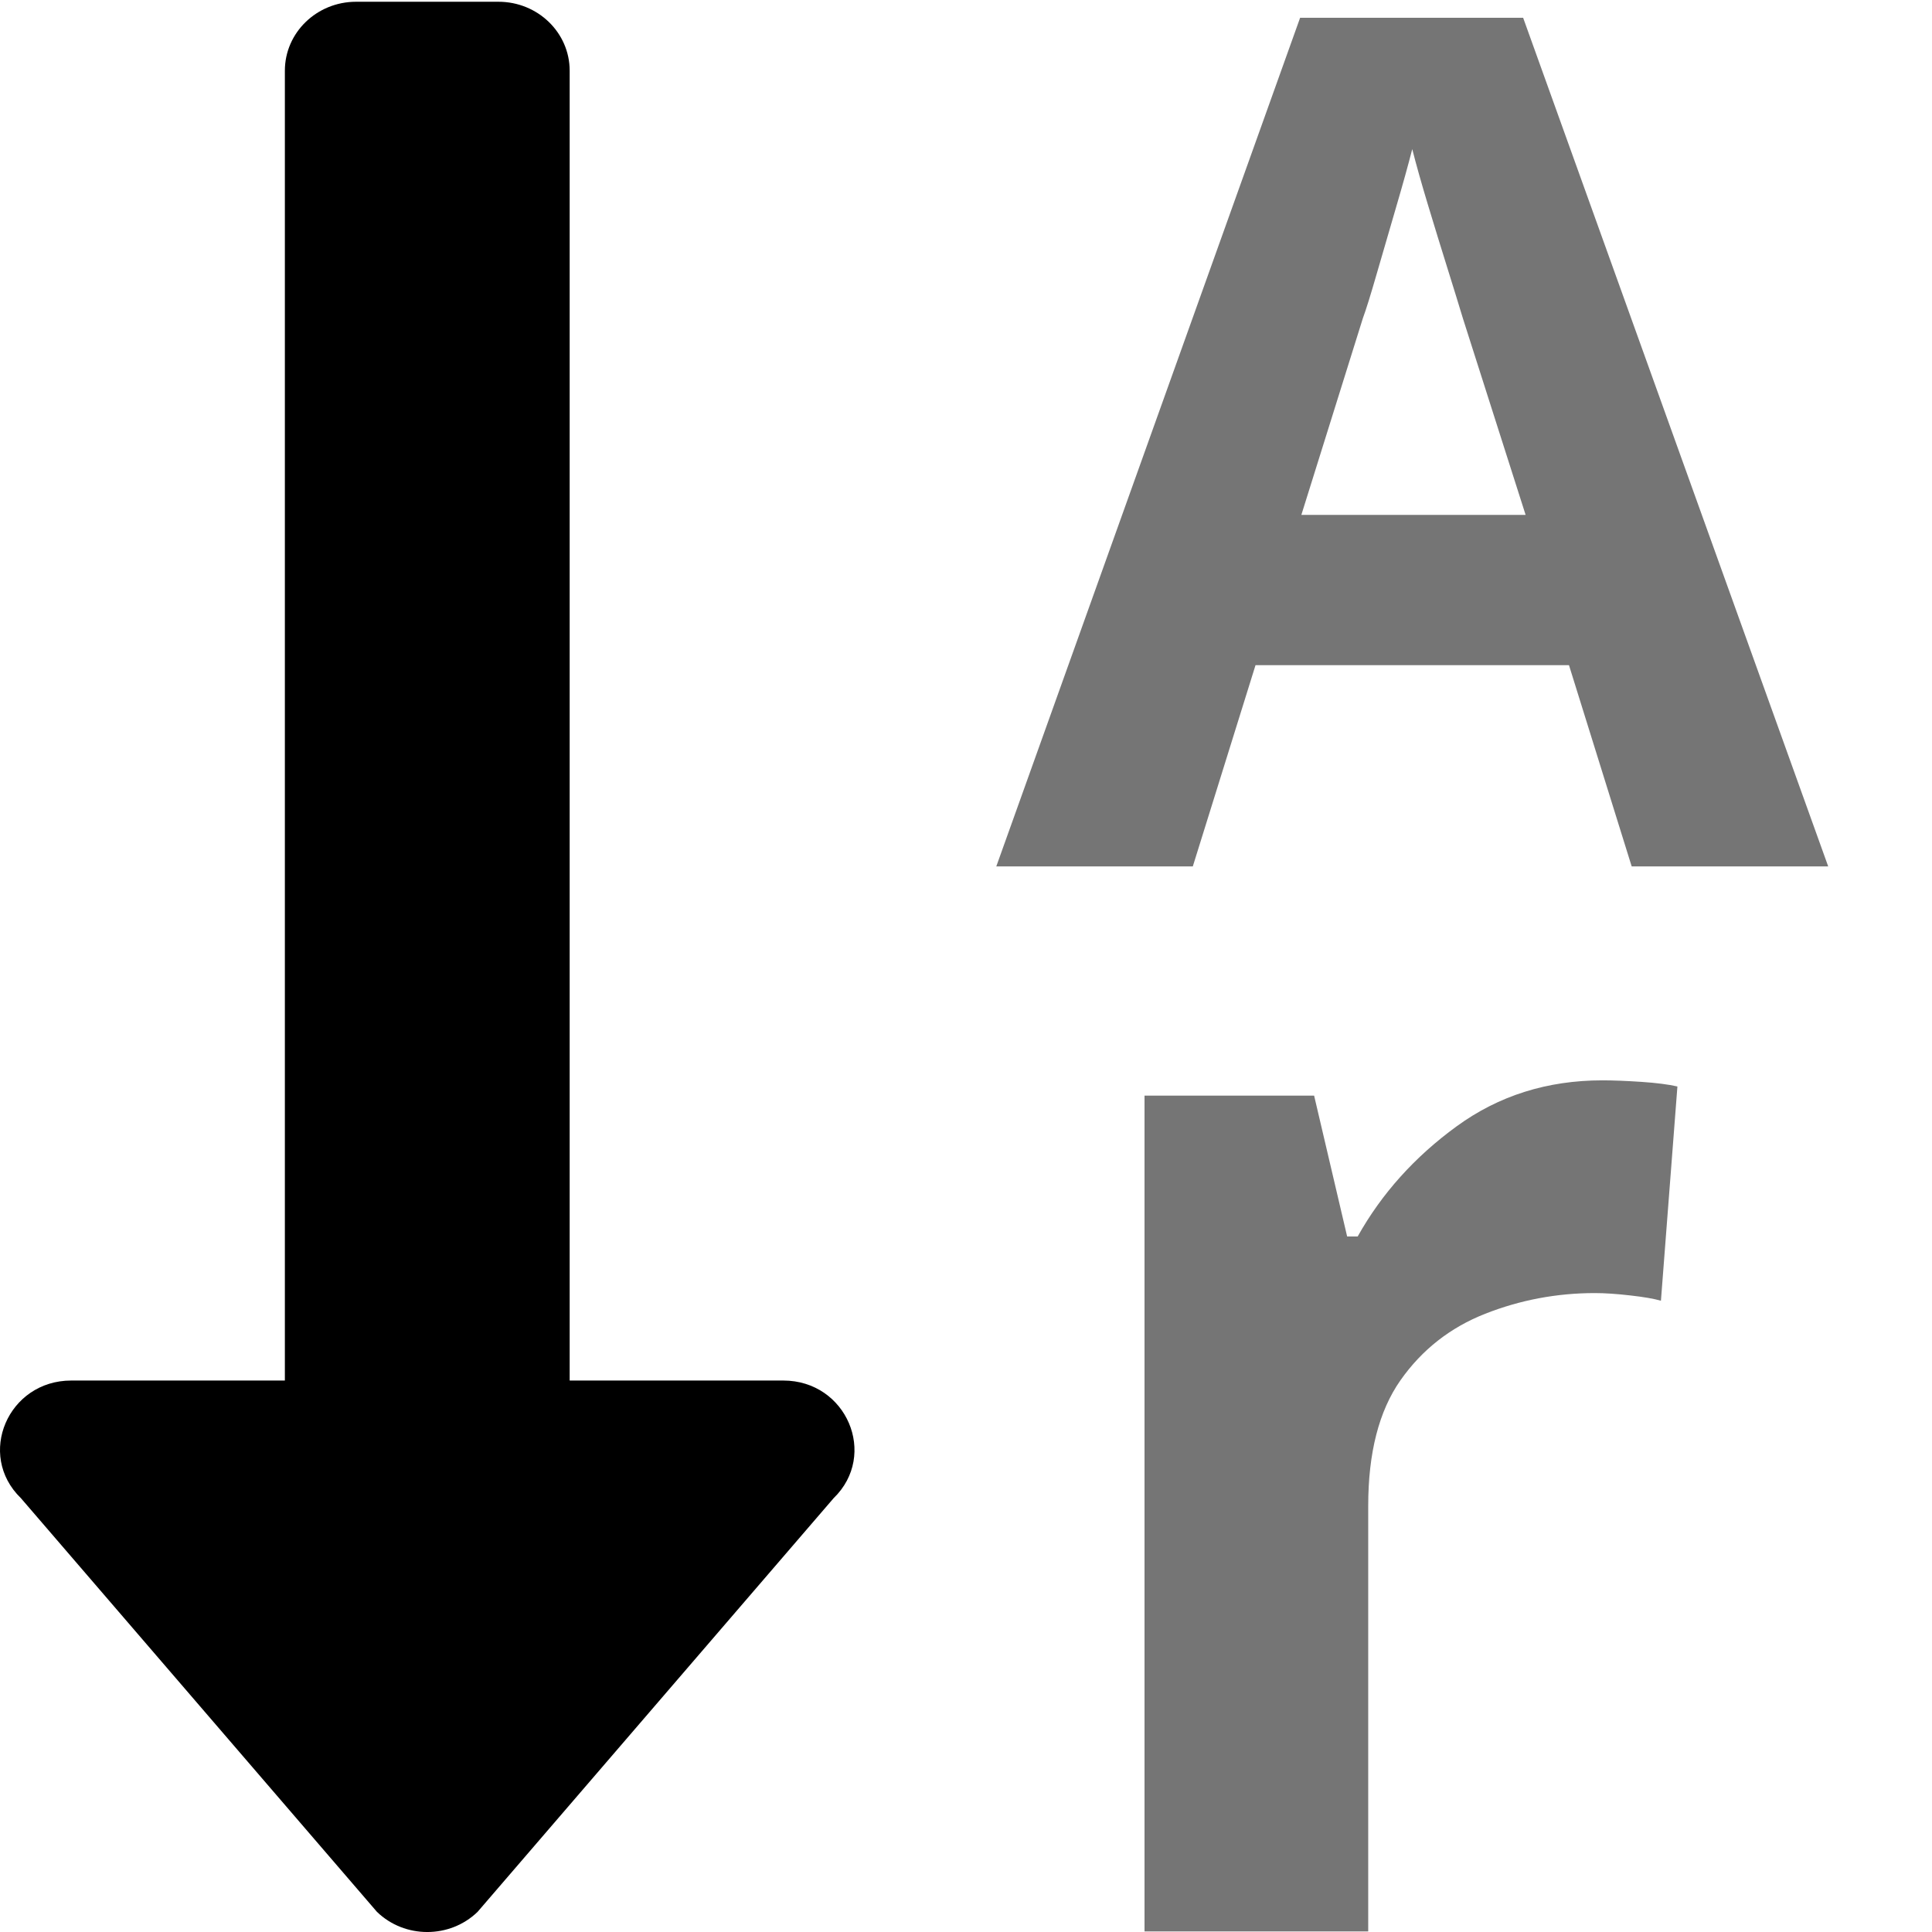
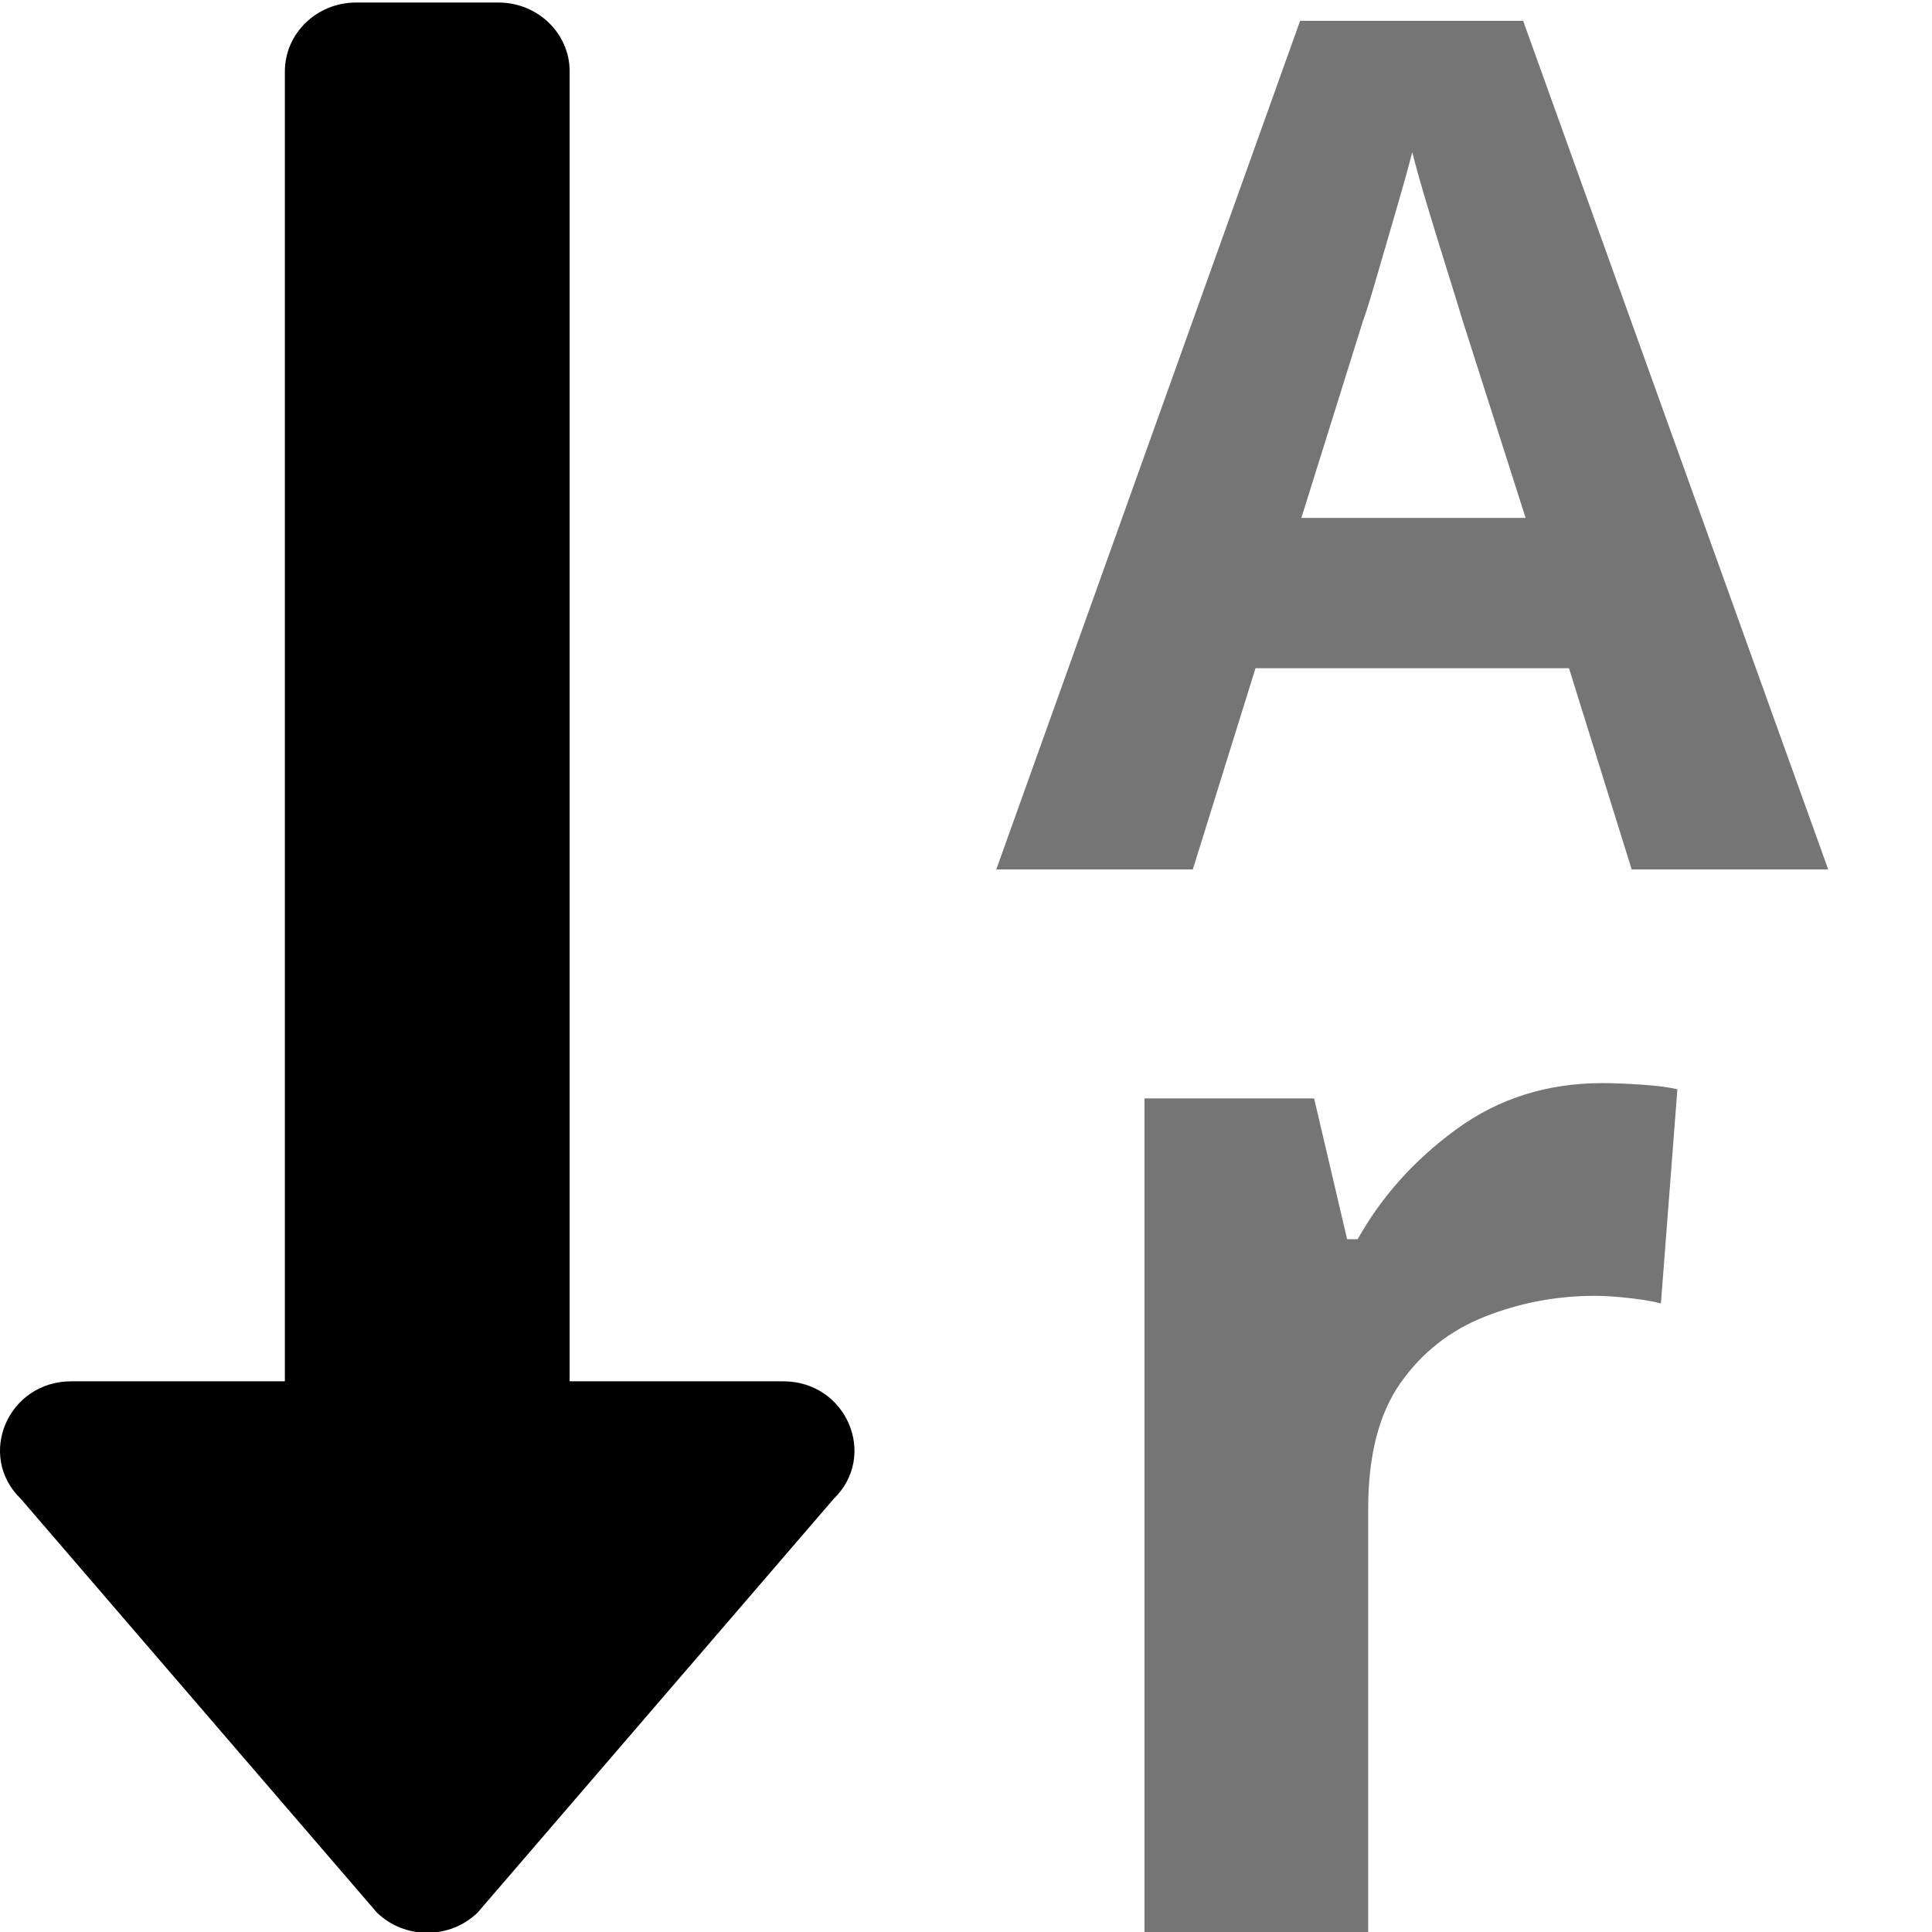
- <svg height="24" width="24" id="svg4" version="1.1" viewBox="0 0 576 576" role="img" class="svg-inline--fa fa-sort-alpha-up fa-w-14" data-icon="sort-alpha-up" data-prefix="fas" focusable="false" aria-hidden="true">
-   <defs id="defs8" />
-   <g id="g844" transform="matrix(1.326712,0,0,1.276404,0.0059062,14912.574)">
-     <path d="m 176.011,-11360.812 h -48 v -305.947 c 0,-8.892 -7.163,-16.102 -16,-16.102 H 80.011 c -8.837,0 -16,7.21 -16,16.102 v 305.947 h -48 c -14.21,0 -21.38,17.35 -11.31,27.484 l 80,96.615 c 6.248,6.284 16.372,6.284 22.62,0 l 80,-96.615 c 10.04,-10.114 2.91,-27.484 -11.31,-27.484 z" id="path2" style="fill:currentColor;stroke-width:1.003" />
-     <text transform="scale(0.9899657,1.010136)" id="text878" y="-11365.694" x="226.148" style="font-style:normal;font-variant:normal;font-weight:bold;font-stretch:normal;font-size:273.684px;line-height:1.25;font-family:sans-serif;stroke-width:1.056;opacity:0.54;" xml:space="preserve">
-       <tspan style="font-style:normal;font-variant:normal;font-weight:bold;font-stretch:normal;font-size:273.684px;font-family:sans-serif;stroke-width:1.056;" id="tspan876" y="-11365.694" x="226.148">A</tspan>
-     </text>
-     <text transform="scale(0.9713613,1.029483)" id="text872" y="-10910.472" x="237.679" style="font-style:normal;font-variant:normal;font-weight:bold;font-stretch:normal;font-size:347.294px;line-height:1.25;font-family:sans-serif;opacity:0.54;" xml:space="preserve">
-       <tspan style="font-style:normal;font-variant:normal;font-weight:bold;font-stretch:normal;font-size:347.294px;font-family:sans-serif;" id="tspan870" y="-10910.472" x="237.679">r</tspan>
-     </text>
-   </g>
-   <text id="text822" y="-11345.363" x="361.741" style="font-style:normal;font-weight:normal;font-size:40px;line-height:1.25;font-family:sans-serif;letter-spacing:0px;word-spacing:0px;fill:#000000;fill-opacity:1;stroke:none" xml:space="preserve">
-     <tspan y="-11309.973" x="361.741" id="tspan820" />
+ <svg xmlns="http://www.w3.org/2000/svg" width="24" height="24" aria-hidden="true" class="svg-inline--fa fa-sort-alpha-up fa-w-14" data-icon="sort-alpha-up" data-prefix="fas" viewBox="0 0 576 576">
+   <path fill="currentColor" d="M233.518 411.82h-63.681V21.305c0-11.35-9.504-20.553-21.227-20.553h-42.455c-11.723 0-21.227 9.203-21.227 20.553V411.82H21.246c-18.852 0-28.364 22.145-15.005 35.08l106.136 123.32c8.289 8.02 21.721 8.02 30.01 0L248.523 446.9c13.32-12.91 3.861-35.08-15.005-35.08z" />
+   <text xml:space="preserve" x="226.148" y="-11365.694" stroke-width="1.056" font-family="sans-serif" font-size="273.68" font-weight="bold" opacity=".54" style="line-height:1.25" transform="matrix(1.3134 0 0 1.2893 .006 14913)">
+     <tspan x="226.148" y="-11365.694">A</tspan>
  </text>
+   <text xml:space="preserve" x="237.679" y="-10910.472" font-family="sans-serif" font-size="347.29" font-weight="bold" opacity=".54" style="line-height:1.25" transform="matrix(1.2887 0 0 1.314 .006 14913)">
+     <tspan x="237.679" y="-10910.472">r</tspan>
+   </text>
+   <text xml:space="preserve" x="361.741" y="-11345.363" font-family="sans-serif" font-size="40" letter-spacing="0" style="line-height:1.25" word-spacing="0" />
</svg>
